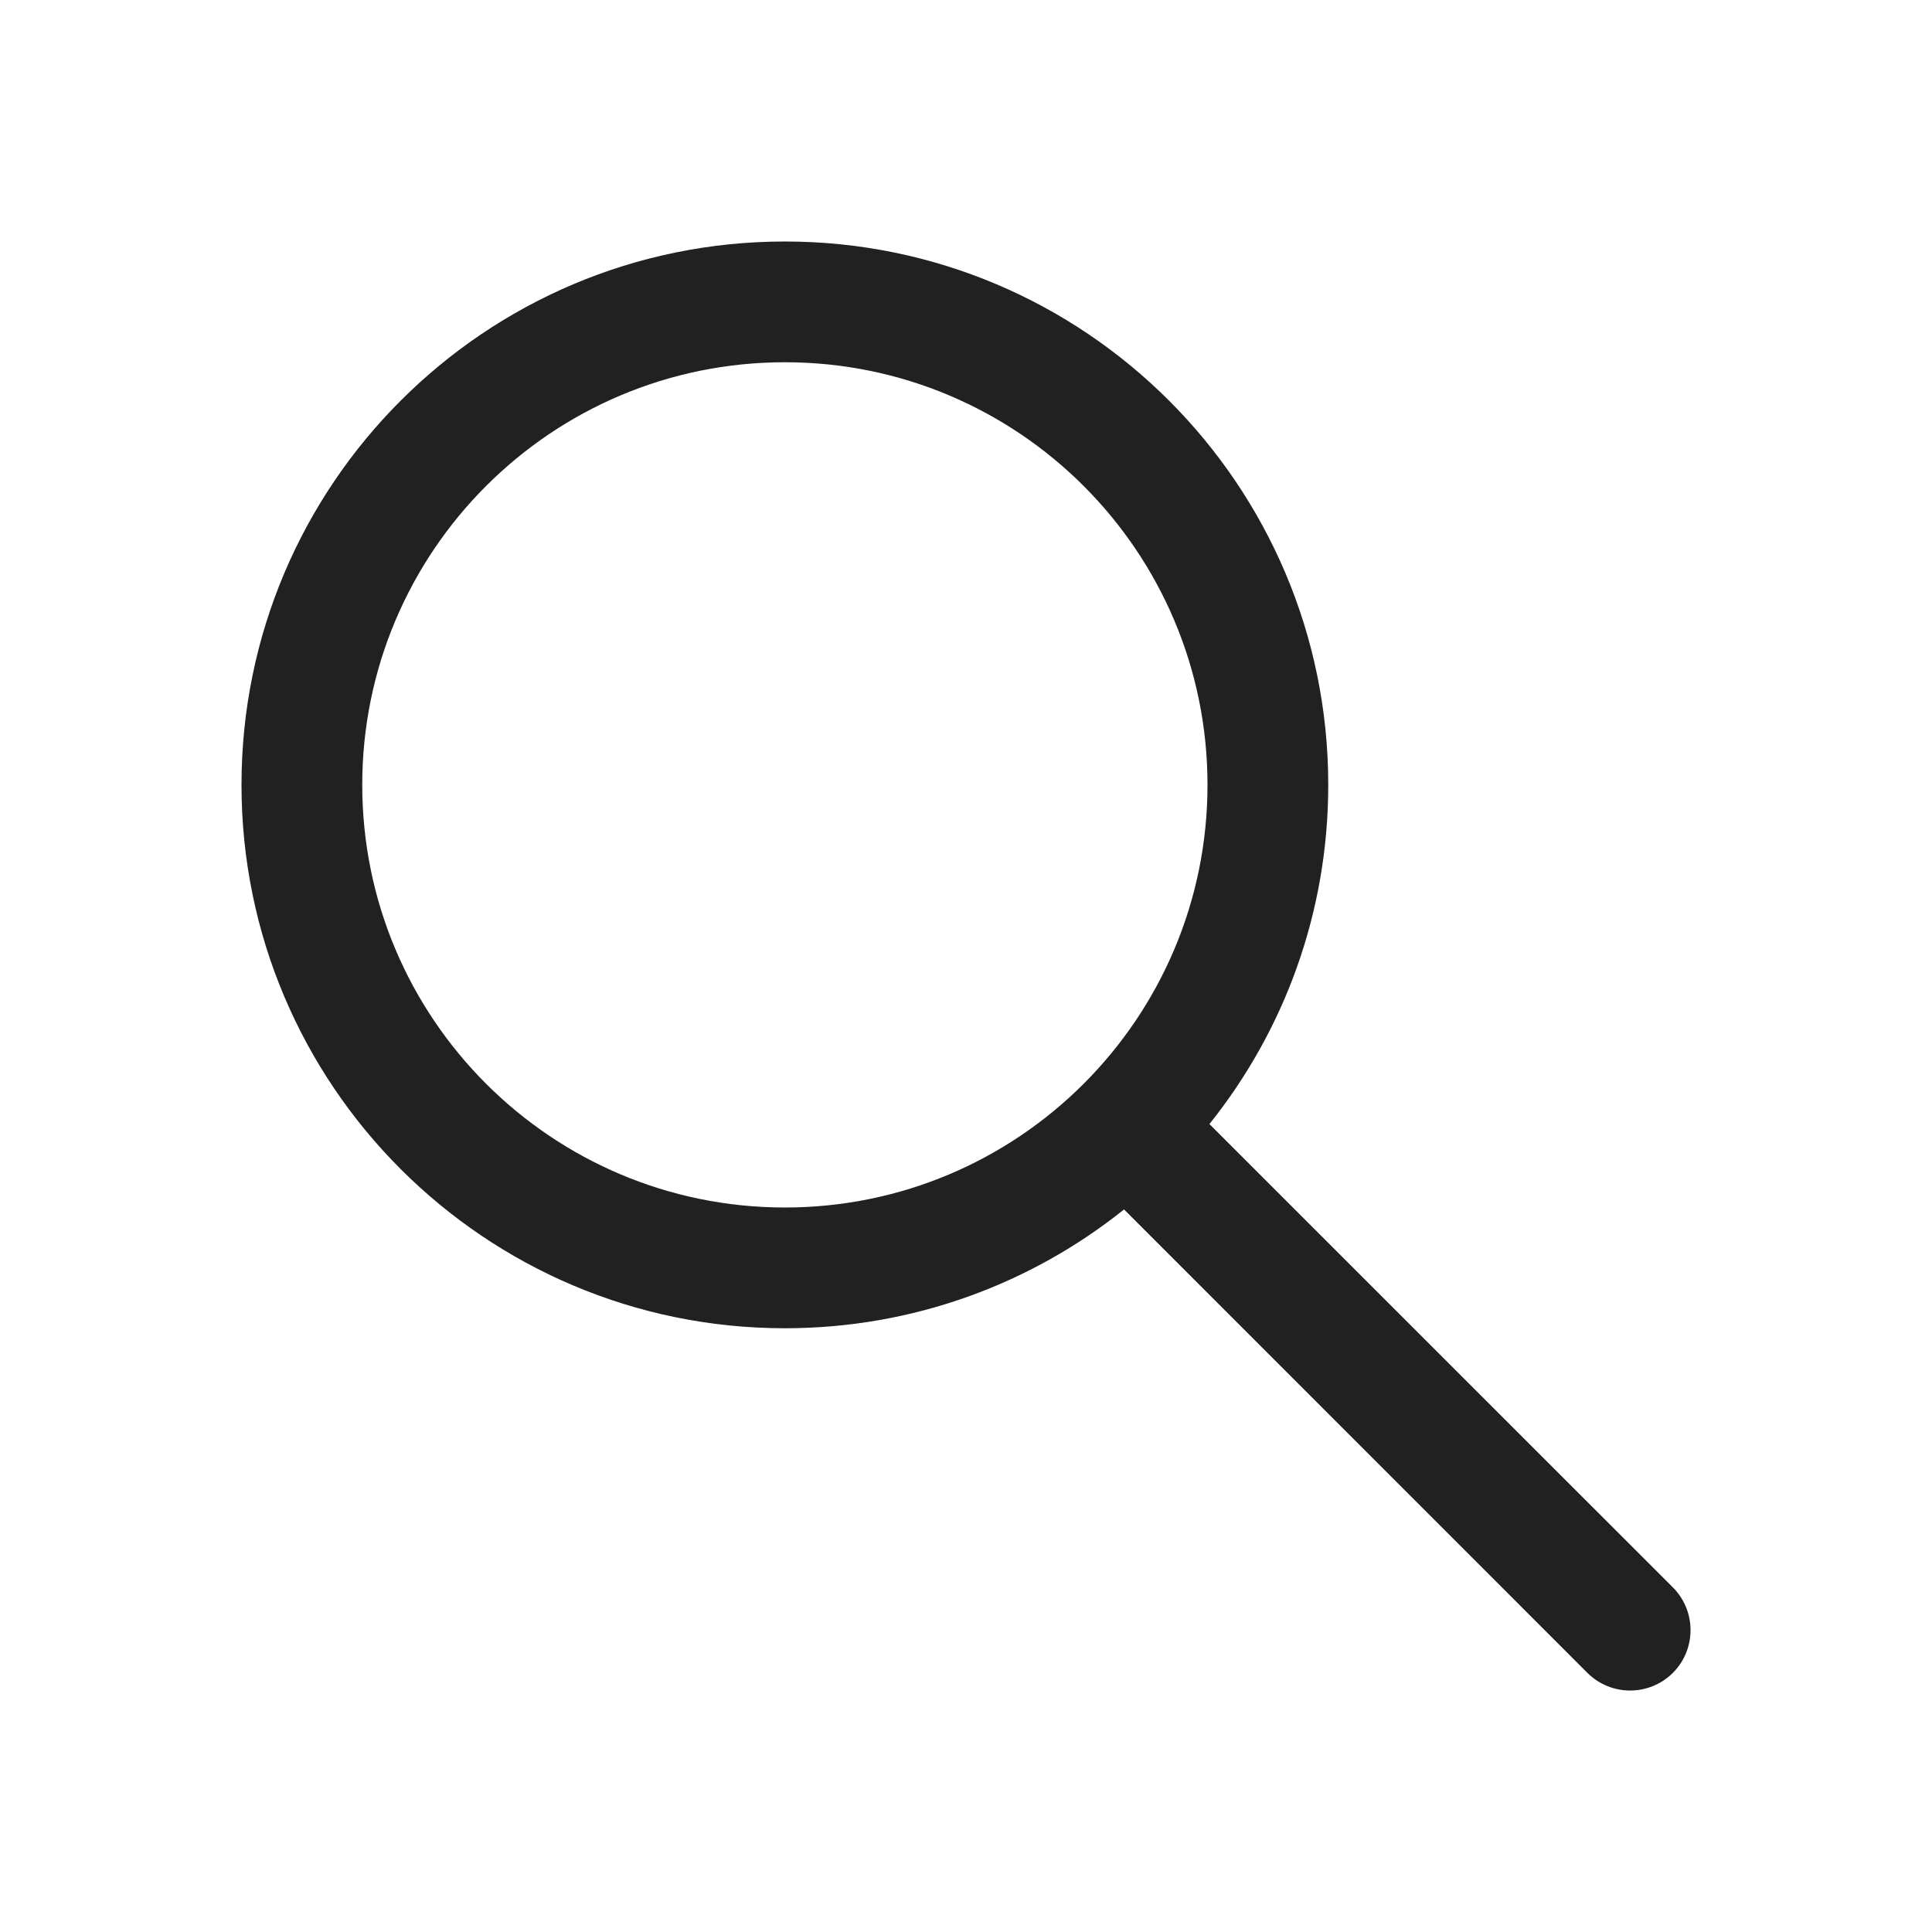
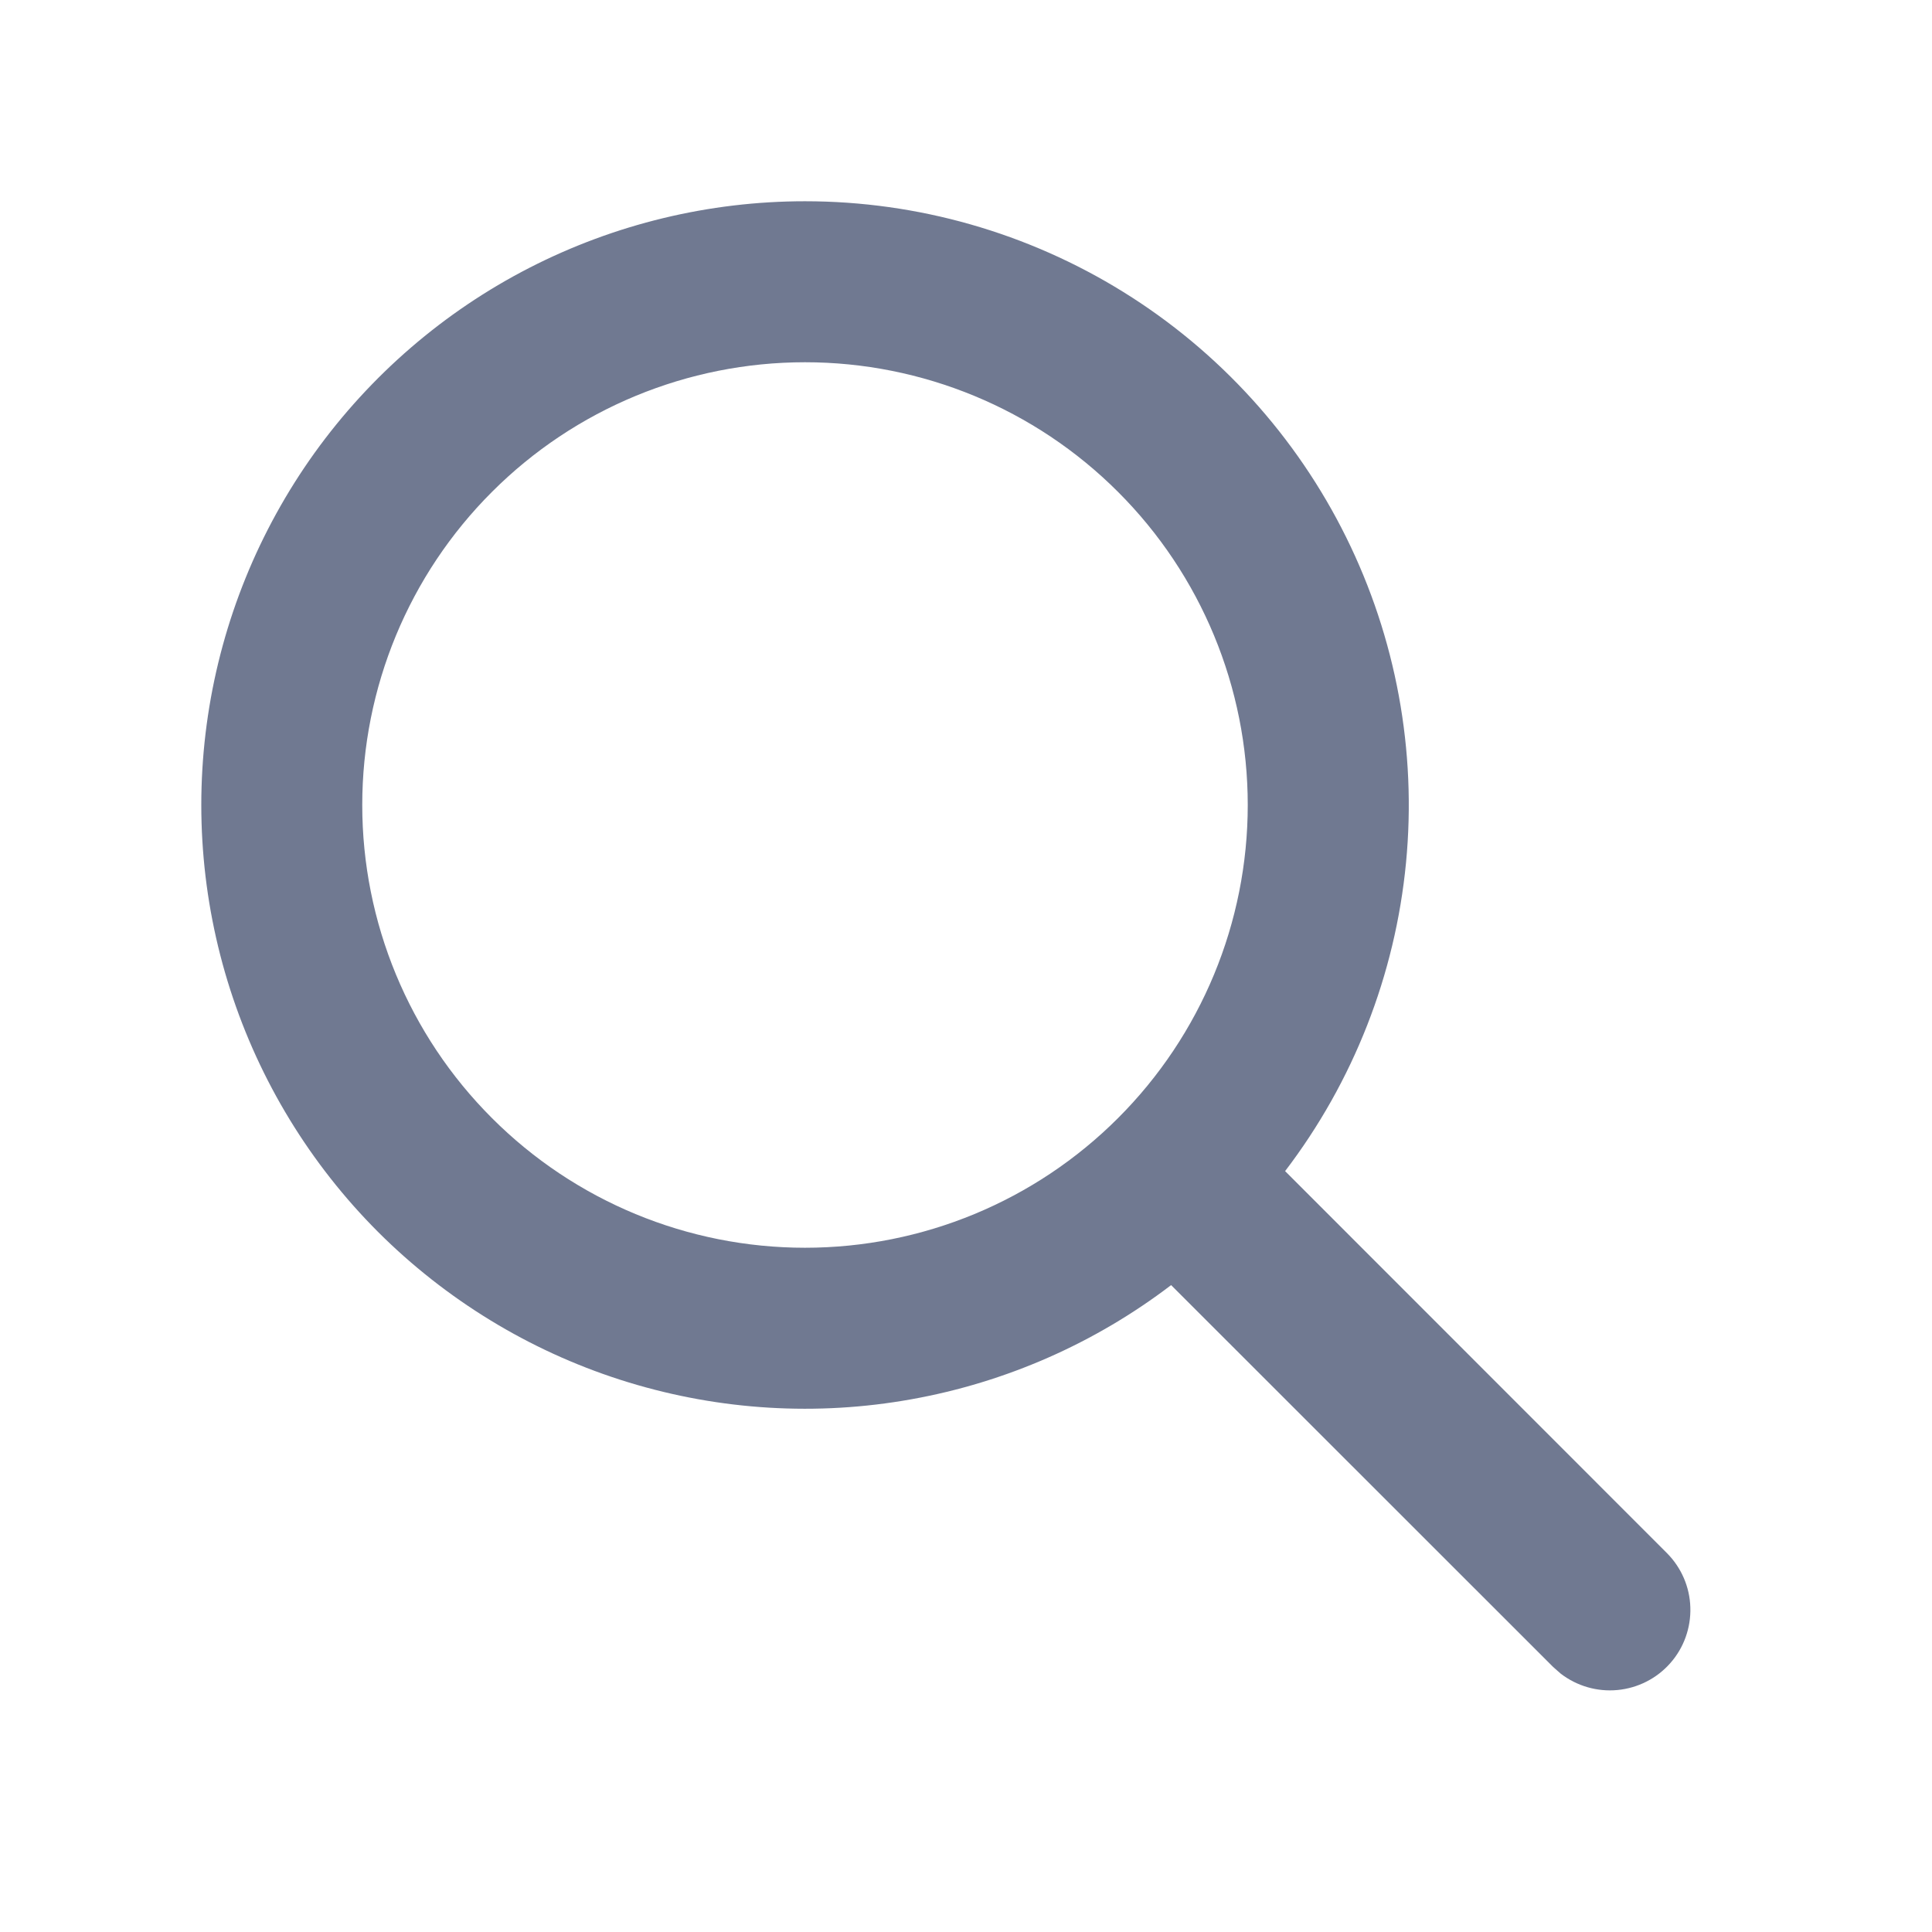
- <svg xmlns="http://www.w3.org/2000/svg" width="16" height="16" viewBox="0 0 16 16" fill="none">
-   <path d="M9.309 10.016C8.539 10.632 7.563 11 6.5 11C4.015 11 2 8.985 2 6.5C2 4.015 4.015 2 6.5 2C8.985 2 11 4.015 11 6.5C11 7.563 10.632 8.539 10.016 9.309L13.854 13.146C14.049 13.342 14.049 13.658 13.854 13.854C13.658 14.049 13.342 14.049 13.146 13.854L9.309 10.016ZM10 6.5C10 4.567 8.433 3 6.5 3C4.567 3 3 4.567 3 6.5C3 8.433 4.567 10 6.5 10C8.433 10 10 8.433 10 6.5Z" fill="#212121" />
+ <svg xmlns="http://www.w3.org/2000/svg" width="24" height="24" viewBox="0 0 24 24" fill="none">
+   <path d="M10 2.5C11.398 2.5 12.768 2.891 13.956 3.628C15.144 4.365 16.102 5.42 16.722 6.673C17.342 7.926 17.6 9.327 17.466 10.718C17.332 12.11 16.812 13.436 15.964 14.548L20.707 19.293C20.886 19.473 20.991 19.714 20.998 19.968C21.006 20.222 20.917 20.47 20.749 20.66C20.581 20.851 20.346 20.97 20.093 20.994C19.841 21.018 19.588 20.945 19.387 20.79L19.293 20.707L14.548 15.964C13.601 16.686 12.496 17.172 11.323 17.382C10.151 17.593 8.946 17.52 7.807 17.172C6.668 16.824 5.629 16.209 4.774 15.38C3.92 14.55 3.276 13.528 2.895 12.4C2.514 11.272 2.407 10.069 2.583 8.891C2.759 7.713 3.213 6.595 3.907 5.627C4.602 4.66 5.516 3.871 6.576 3.327C7.635 2.784 8.809 2.5 10 2.5ZM10 4.5C8.541 4.5 7.142 5.079 6.111 6.111C5.079 7.142 4.5 8.541 4.5 10C4.5 11.459 5.079 12.858 6.111 13.889C7.142 14.921 8.541 15.5 10 15.5C11.459 15.5 12.858 14.921 13.889 13.889C14.921 12.858 15.5 11.459 15.5 10C15.5 8.541 14.921 7.142 13.889 6.111C12.858 5.079 11.459 4.5 10 4.5Z" fill="#707991" />
</svg>
